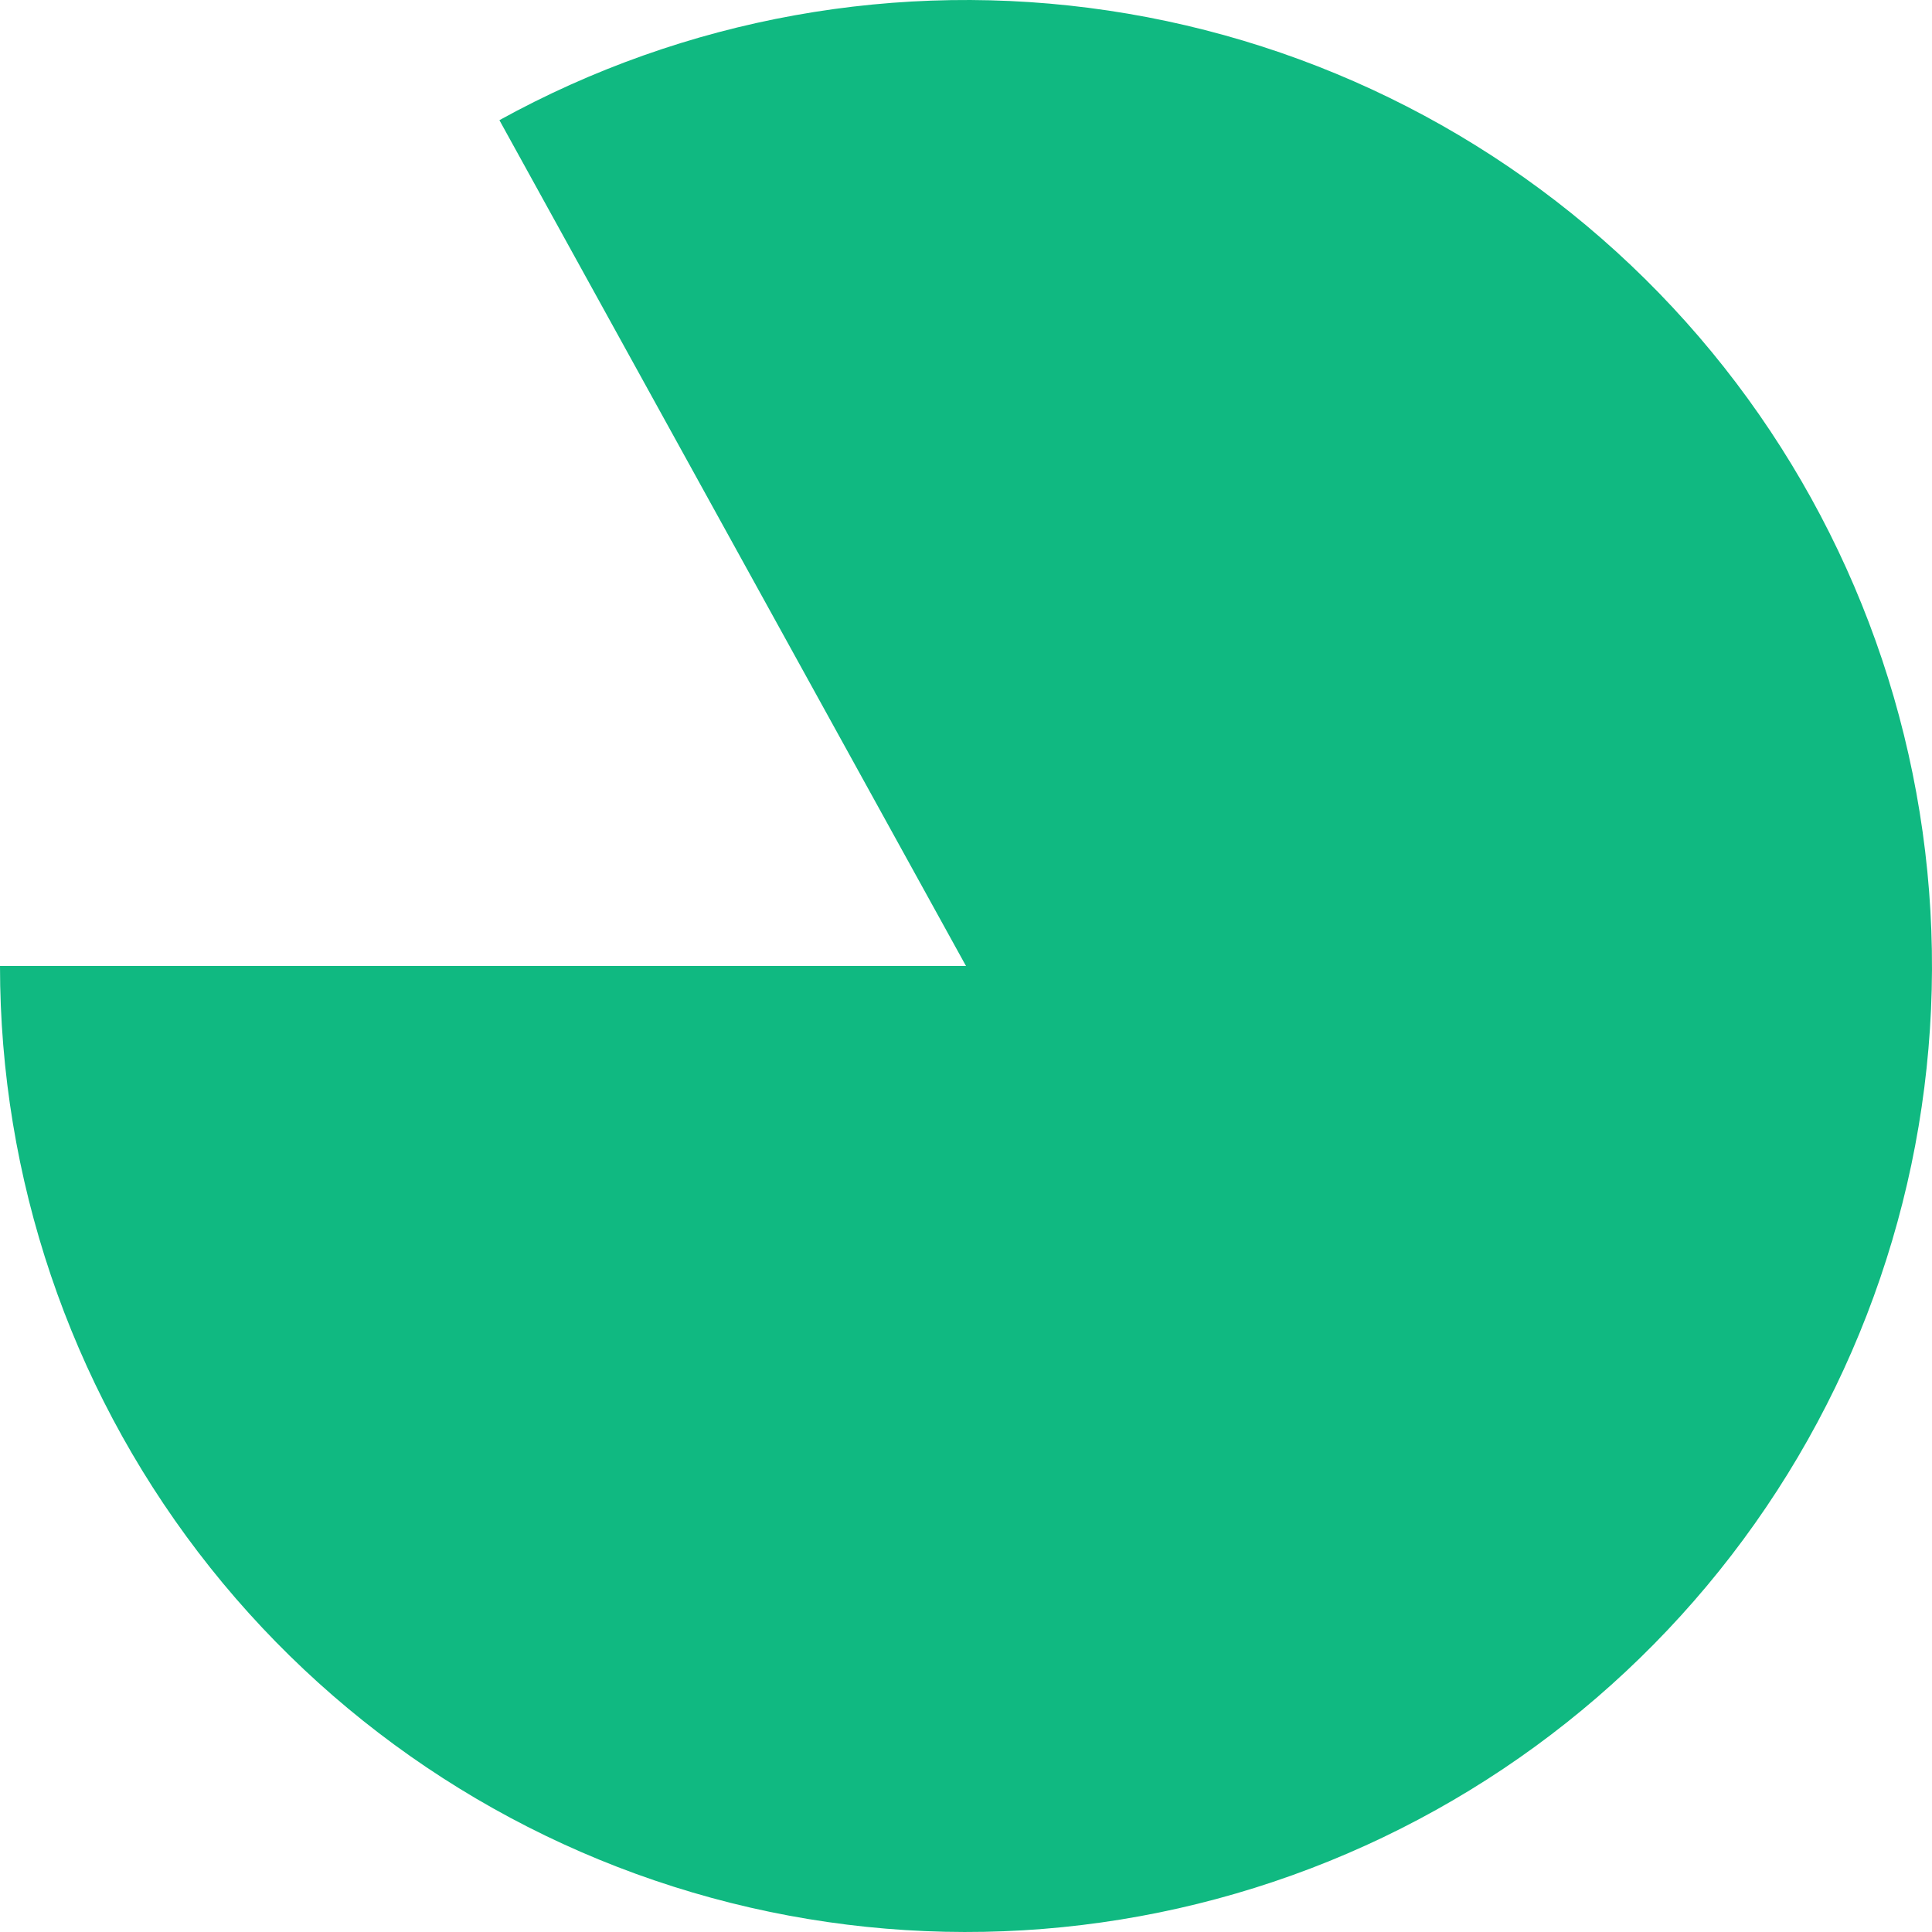
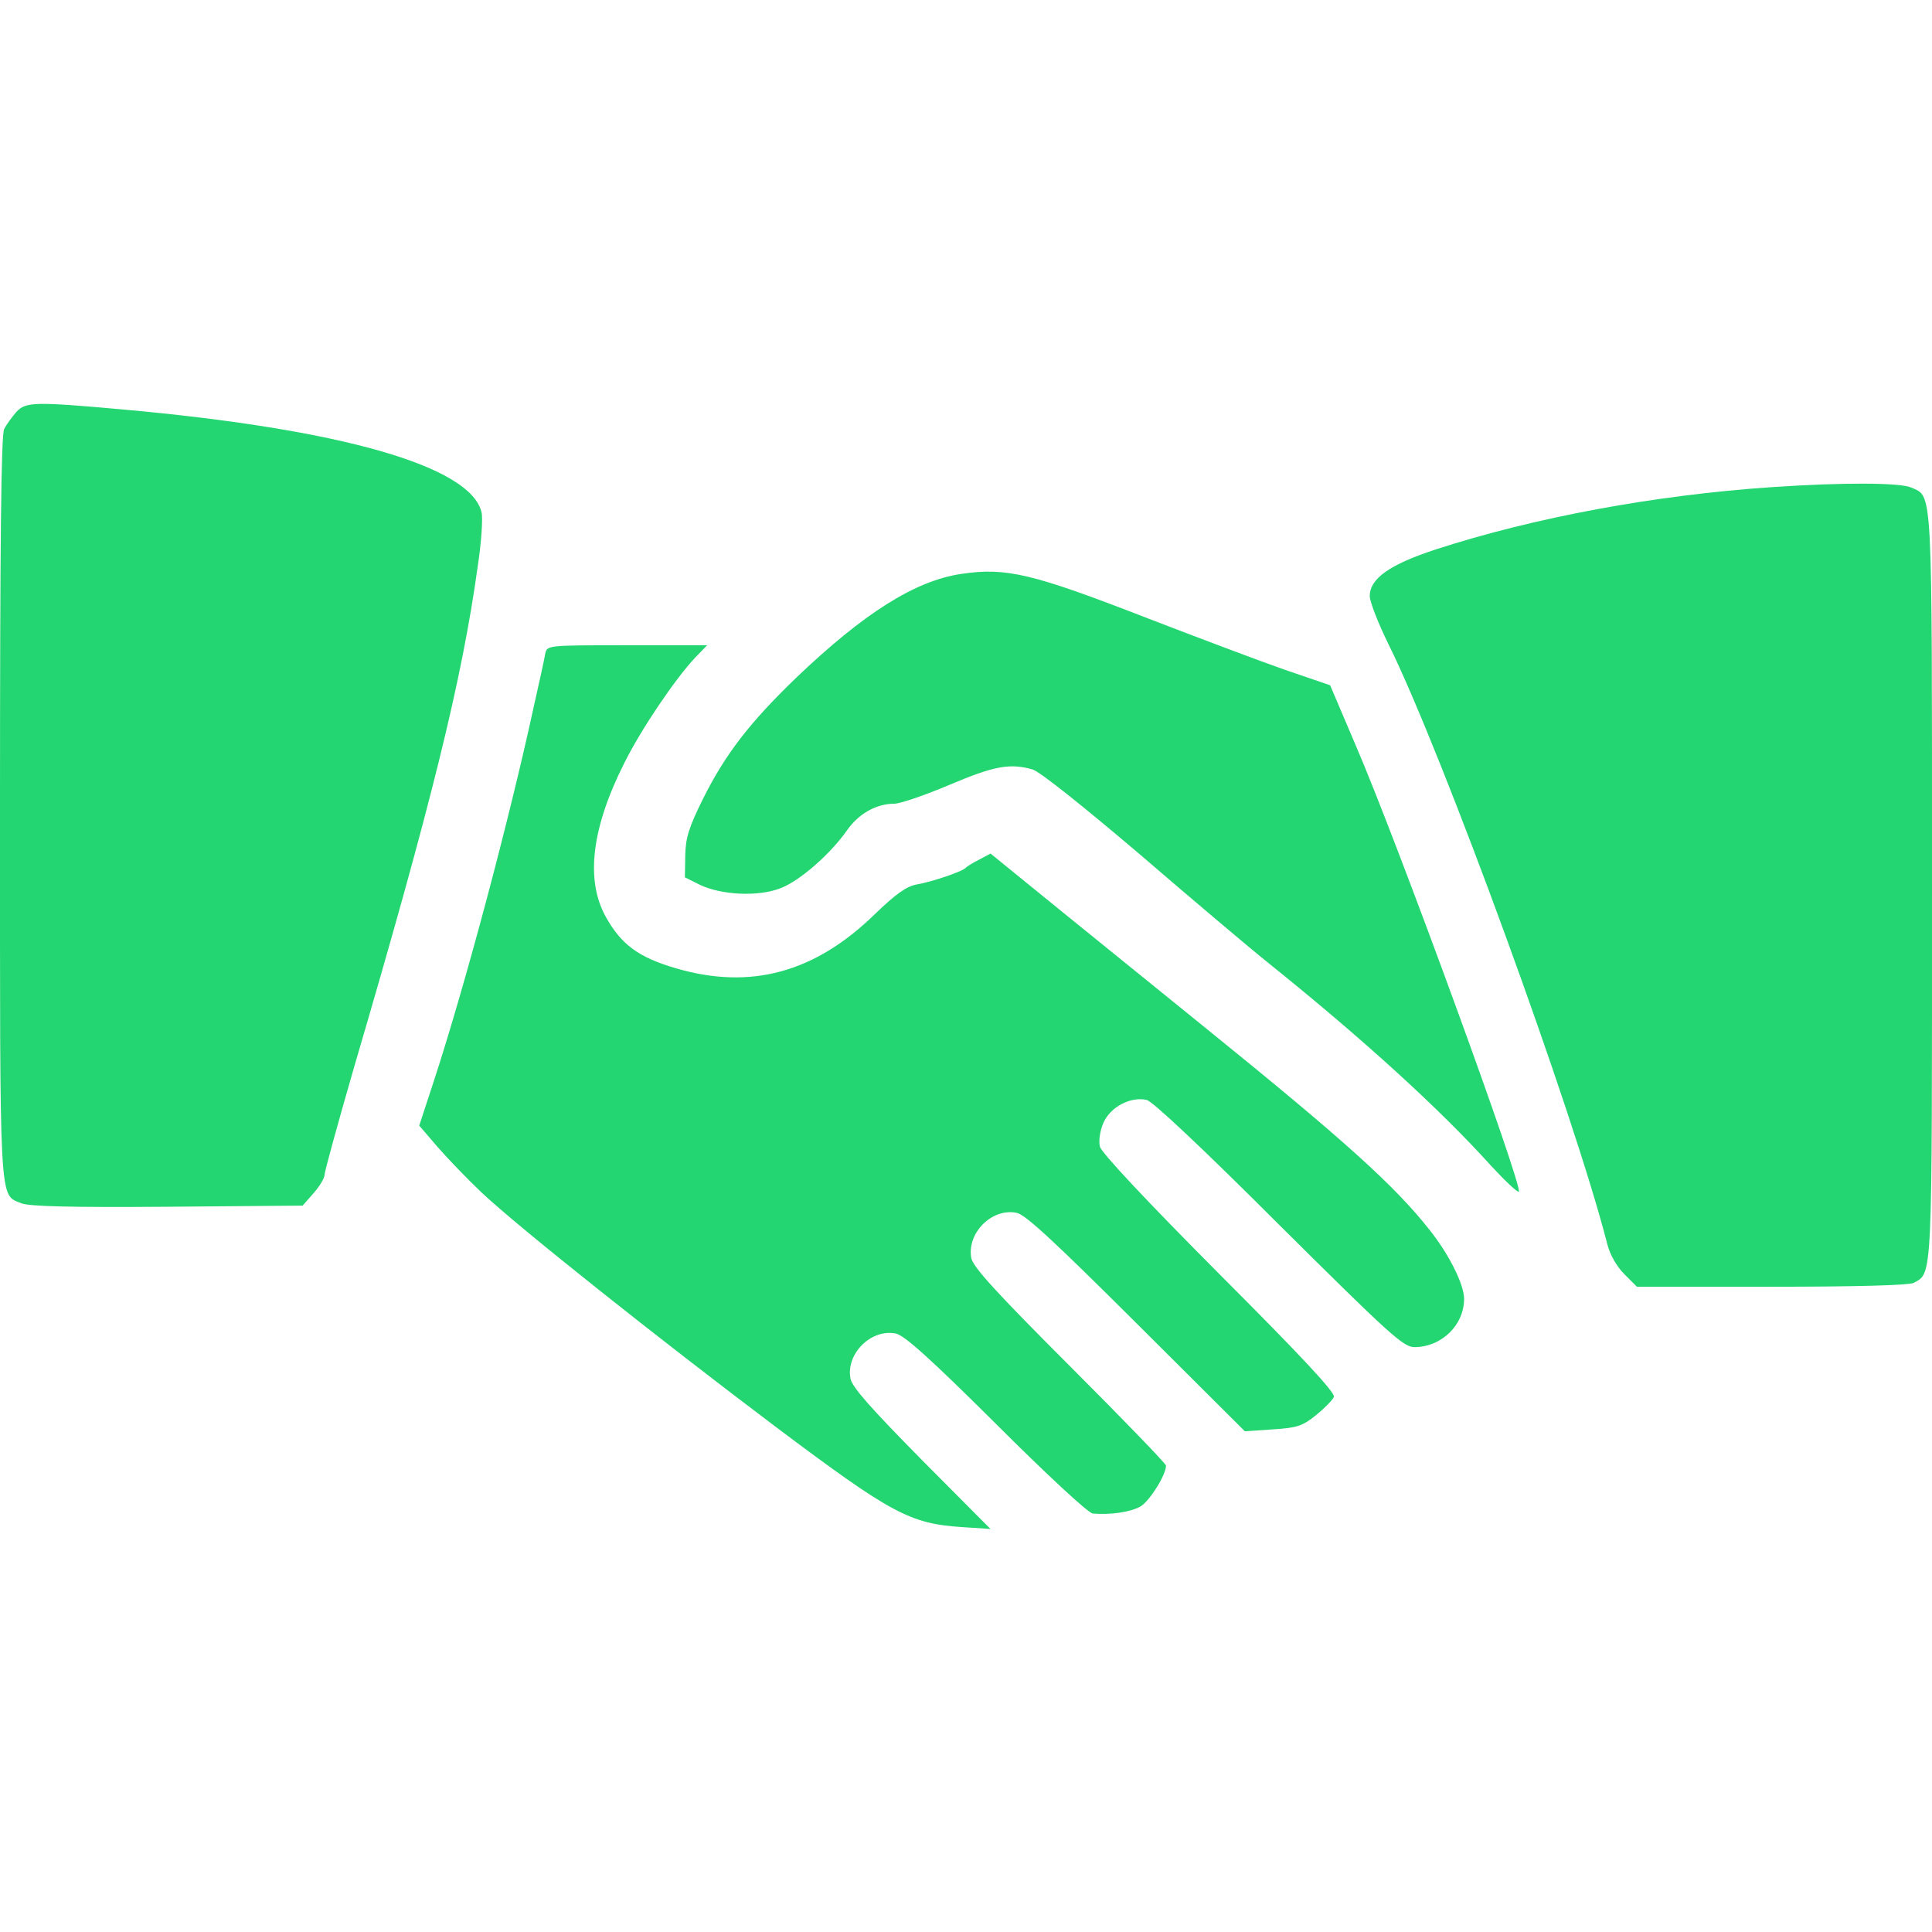
- <svg xmlns="http://www.w3.org/2000/svg" width="55" height="55" viewBox="0 0 55 55" fill="none">
-   <path d="M0 27.5C-5.27224e-07 33.531 1.982 39.394 5.642 44.188C9.302 48.981 14.435 52.439 20.253 54.028C26.071 55.617 32.249 55.25 37.838 52.983C43.426 50.716 48.114 46.675 51.181 41.481C54.247 36.288 55.521 30.231 54.806 24.243C54.092 18.255 51.429 12.667 47.228 8.341C43.026 4.015 37.519 1.19 31.554 0.301C25.589 -0.589 19.497 0.508 14.217 3.421L27.5 27.5H0Z" fill="#10B981" />
+ <svg xmlns="http://www.w3.org/2000/svg" version="1.0" width="35pt" height="35pt" viewBox="0 0 512 512" preserveAspectRatio="xMidYMid meet">
+   <g transform="translate(0,512) scale(0.1,-0.1)" fill="#24d671" stroke="none">
+     <path d="M43 4028 c-11 -13 -26 -33 -32 -45 -8 -16 -11 -296 -11 -1003 0 -1072 -3 -1024 57 -1049 21 -8 129 -11 387 -9 l358 3 29 33 c16 18 29 40 29 48 0 9 36 139 79 288 204 695 285 1022 327 1325 10 65 14 130 10 144 -30 122 -372 220 -952 272 -234 21 -256 20 -281 -7z" />
+     <path d="M4695 3829 c-310 -21 -628 -80 -890 -165 -122 -40 -175 -77 -175 -124 0 -14 22 -71 49 -126 143 -288 492 -1244 581 -1593 7 -27 25 -58 45 -78 l33 -33 357 0 c225 0 363 4 376 10 51 28 49 -5 49 1055 0 1071 2 1027 -55 1053 -29 13 -180 14 -370 1z" />
+     <path d="M2547 3599 c-122 -18 -258 -104 -438 -276 -122 -118 -186 -200 -246 -320 -37 -75 -46 -102 -47 -150 l-1 -58 40 -20 c57 -27 154 -32 213 -9 51 19 133 91 177 154 30 43 77 70 124 70 17 0 83 23 147 50 118 50 160 58 220 41 19 -5 136 -99 281 -222 137 -118 293 -250 348 -294 244 -196 450 -383 587 -535 37 -40 70 -71 73 -68 12 12 -322 928 -434 1187 l-66 155 -120 41 c-66 23 -230 85 -365 137 -304 118 -373 135 -493 117z" />
+     <path d="M1445 3388 c-2 -13 -16 -77 -31 -143 -64 -295 -180 -732 -264 -989 l-39 -119 49 -57 c27 -31 80 -86 117 -121 98 -92 465 -384 781 -622 305 -229 354 -255 492 -264 l75 -5 -182 183 c-135 137 -184 192 -189 215 -13 66 54 133 120 120 23 -5 90 -65 267 -241 129 -129 244 -236 255 -236 48 -4 101 4 127 19 24 15 67 83 67 108 0 5 -115 124 -255 264 -197 197 -256 262 -261 286 -12 66 54 133 120 120 24 -5 99 -75 318 -293 l287 -286 74 5 c65 4 79 9 115 38 22 18 43 39 47 48 4 11 -83 105 -304 326 -193 194 -312 321 -316 337 -4 15 0 42 9 63 18 42 72 71 115 61 16 -4 149 -129 351 -331 291 -289 329 -324 358 -324 72 0 132 58 132 128 0 38 -40 118 -91 182 -92 117 -225 237 -587 530 -112 91 -288 233 -390 316 l-187 152 -30 -16 c-16 -8 -32 -18 -35 -21 -7 -10 -90 -38 -131 -45 -27 -5 -55 -25 -111 -79 -159 -155 -329 -201 -527 -143 -99 29 -145 63 -186 137 -54 98 -37 236 50 408 45 90 135 223 188 279 l31 32 -212 0 c-211 0 -212 0 -217 -22z" />
+   </g>
</svg>
